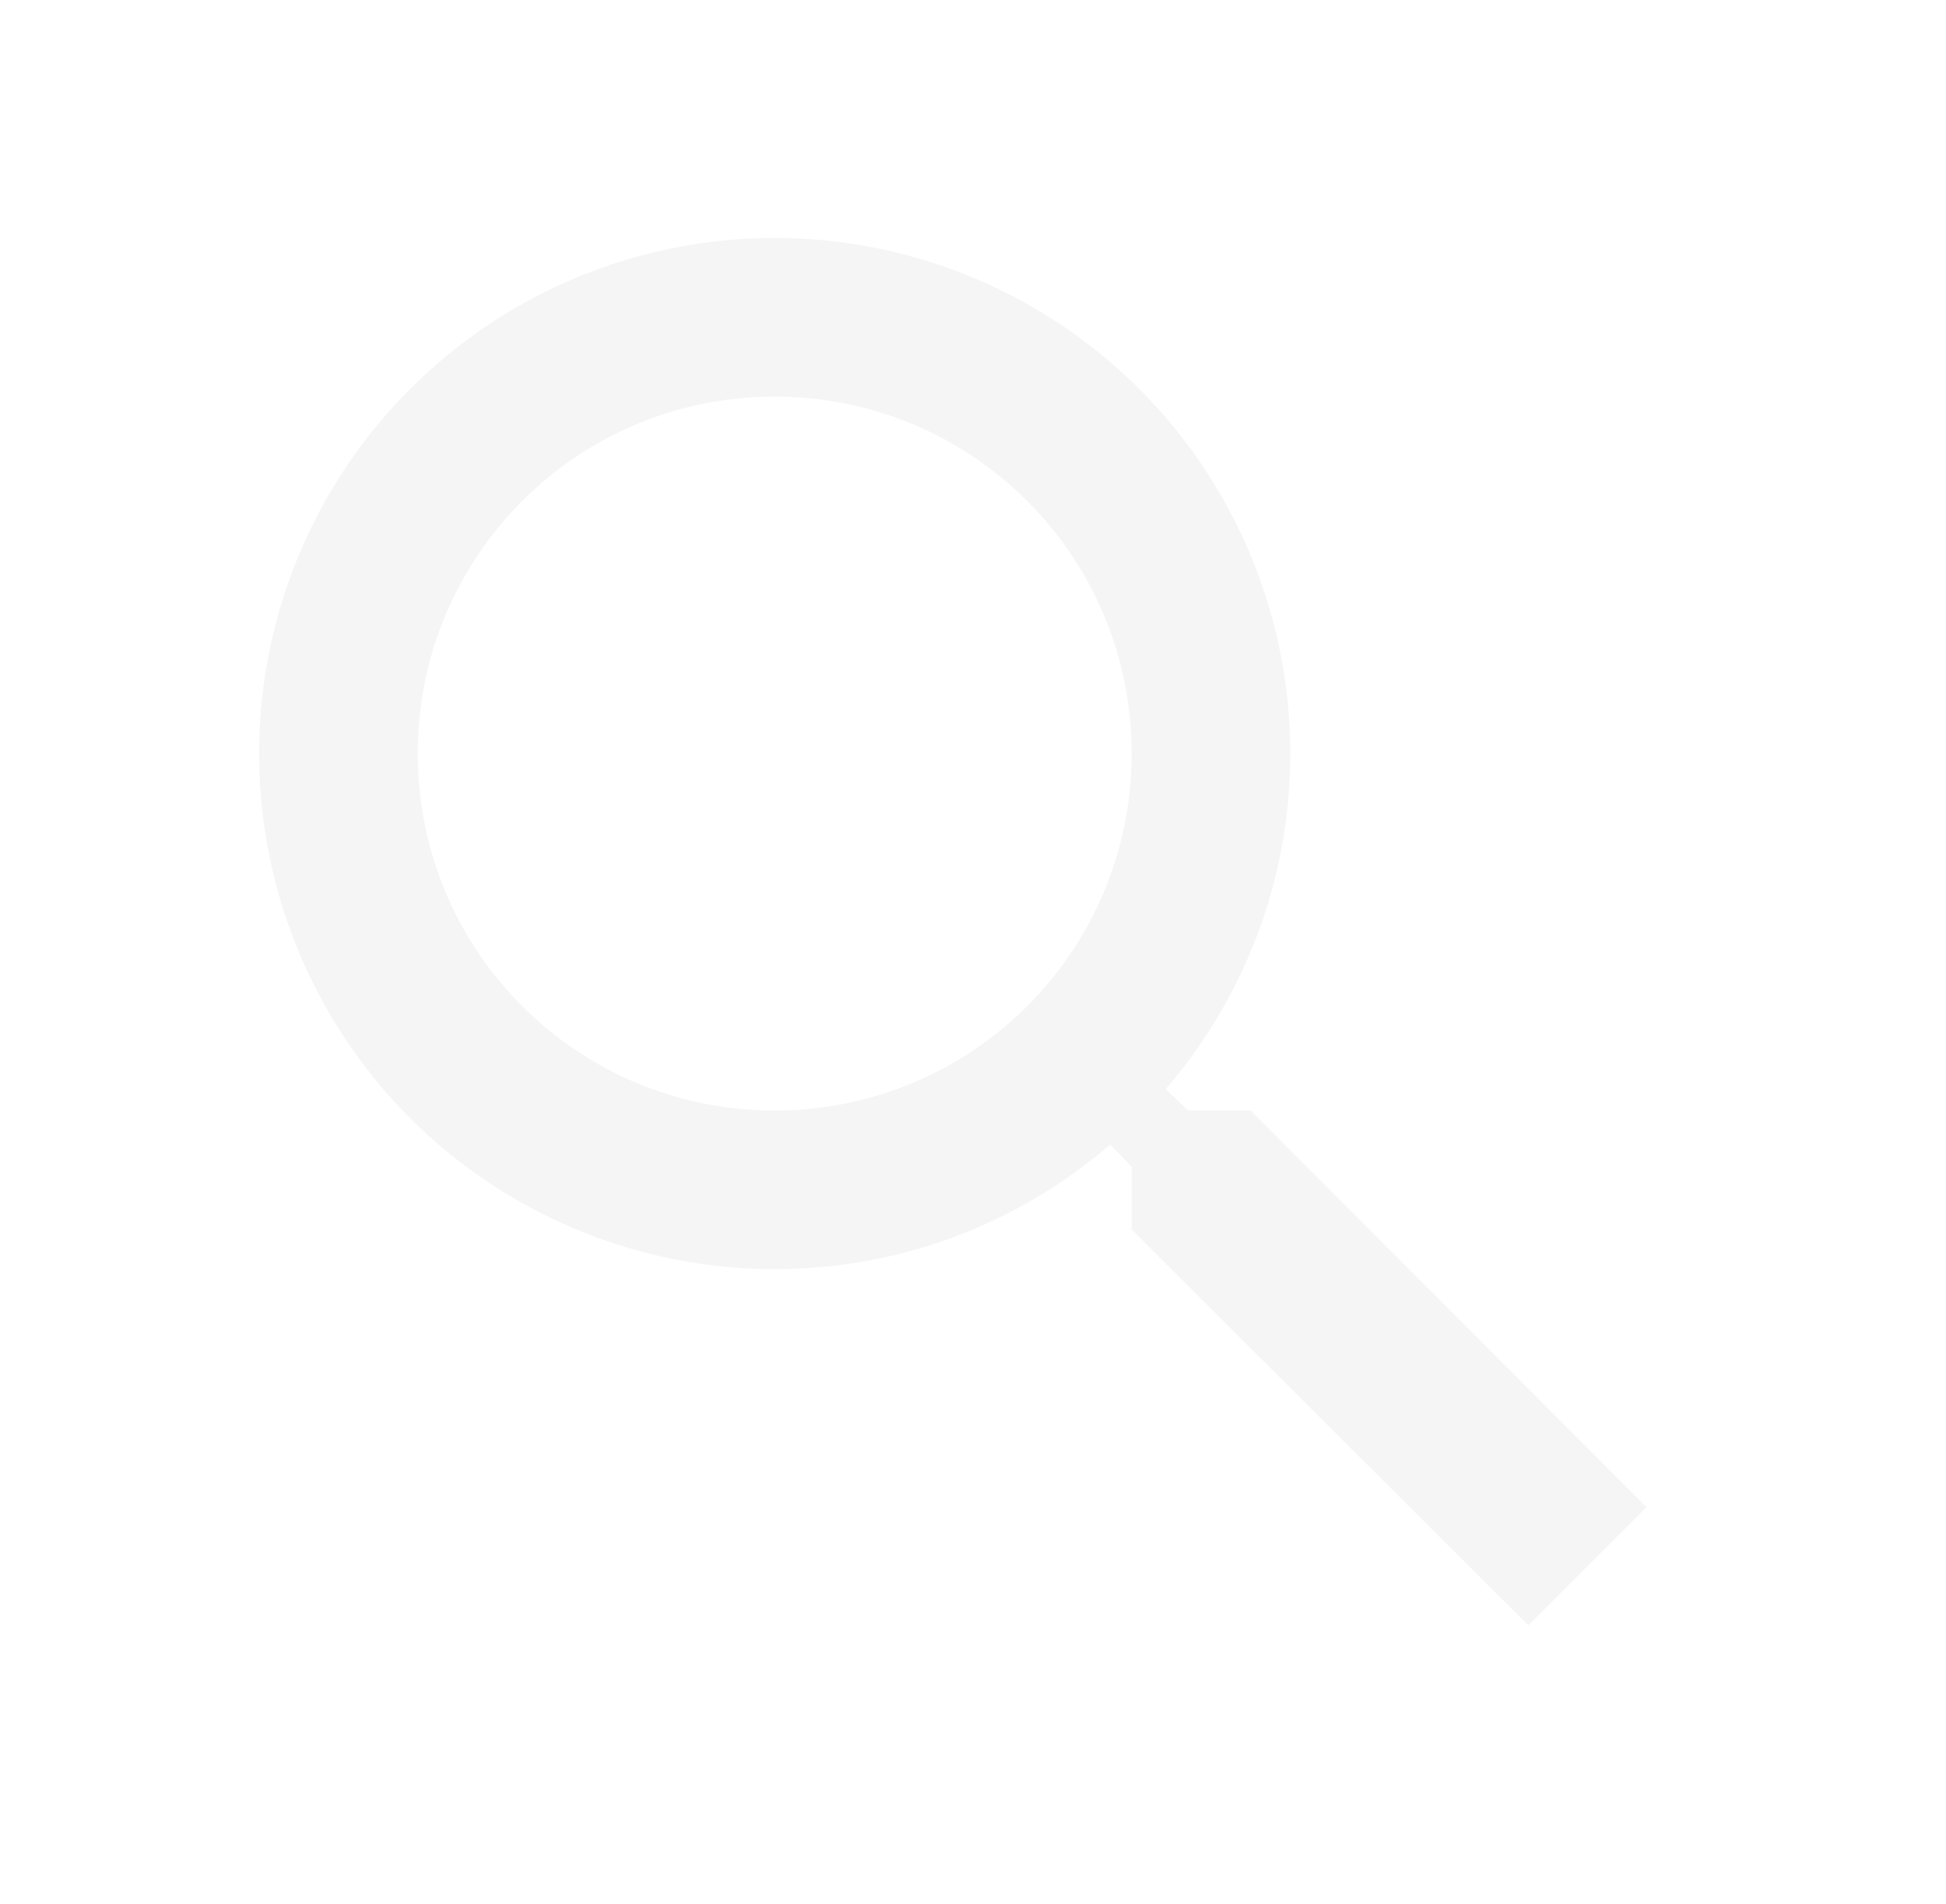
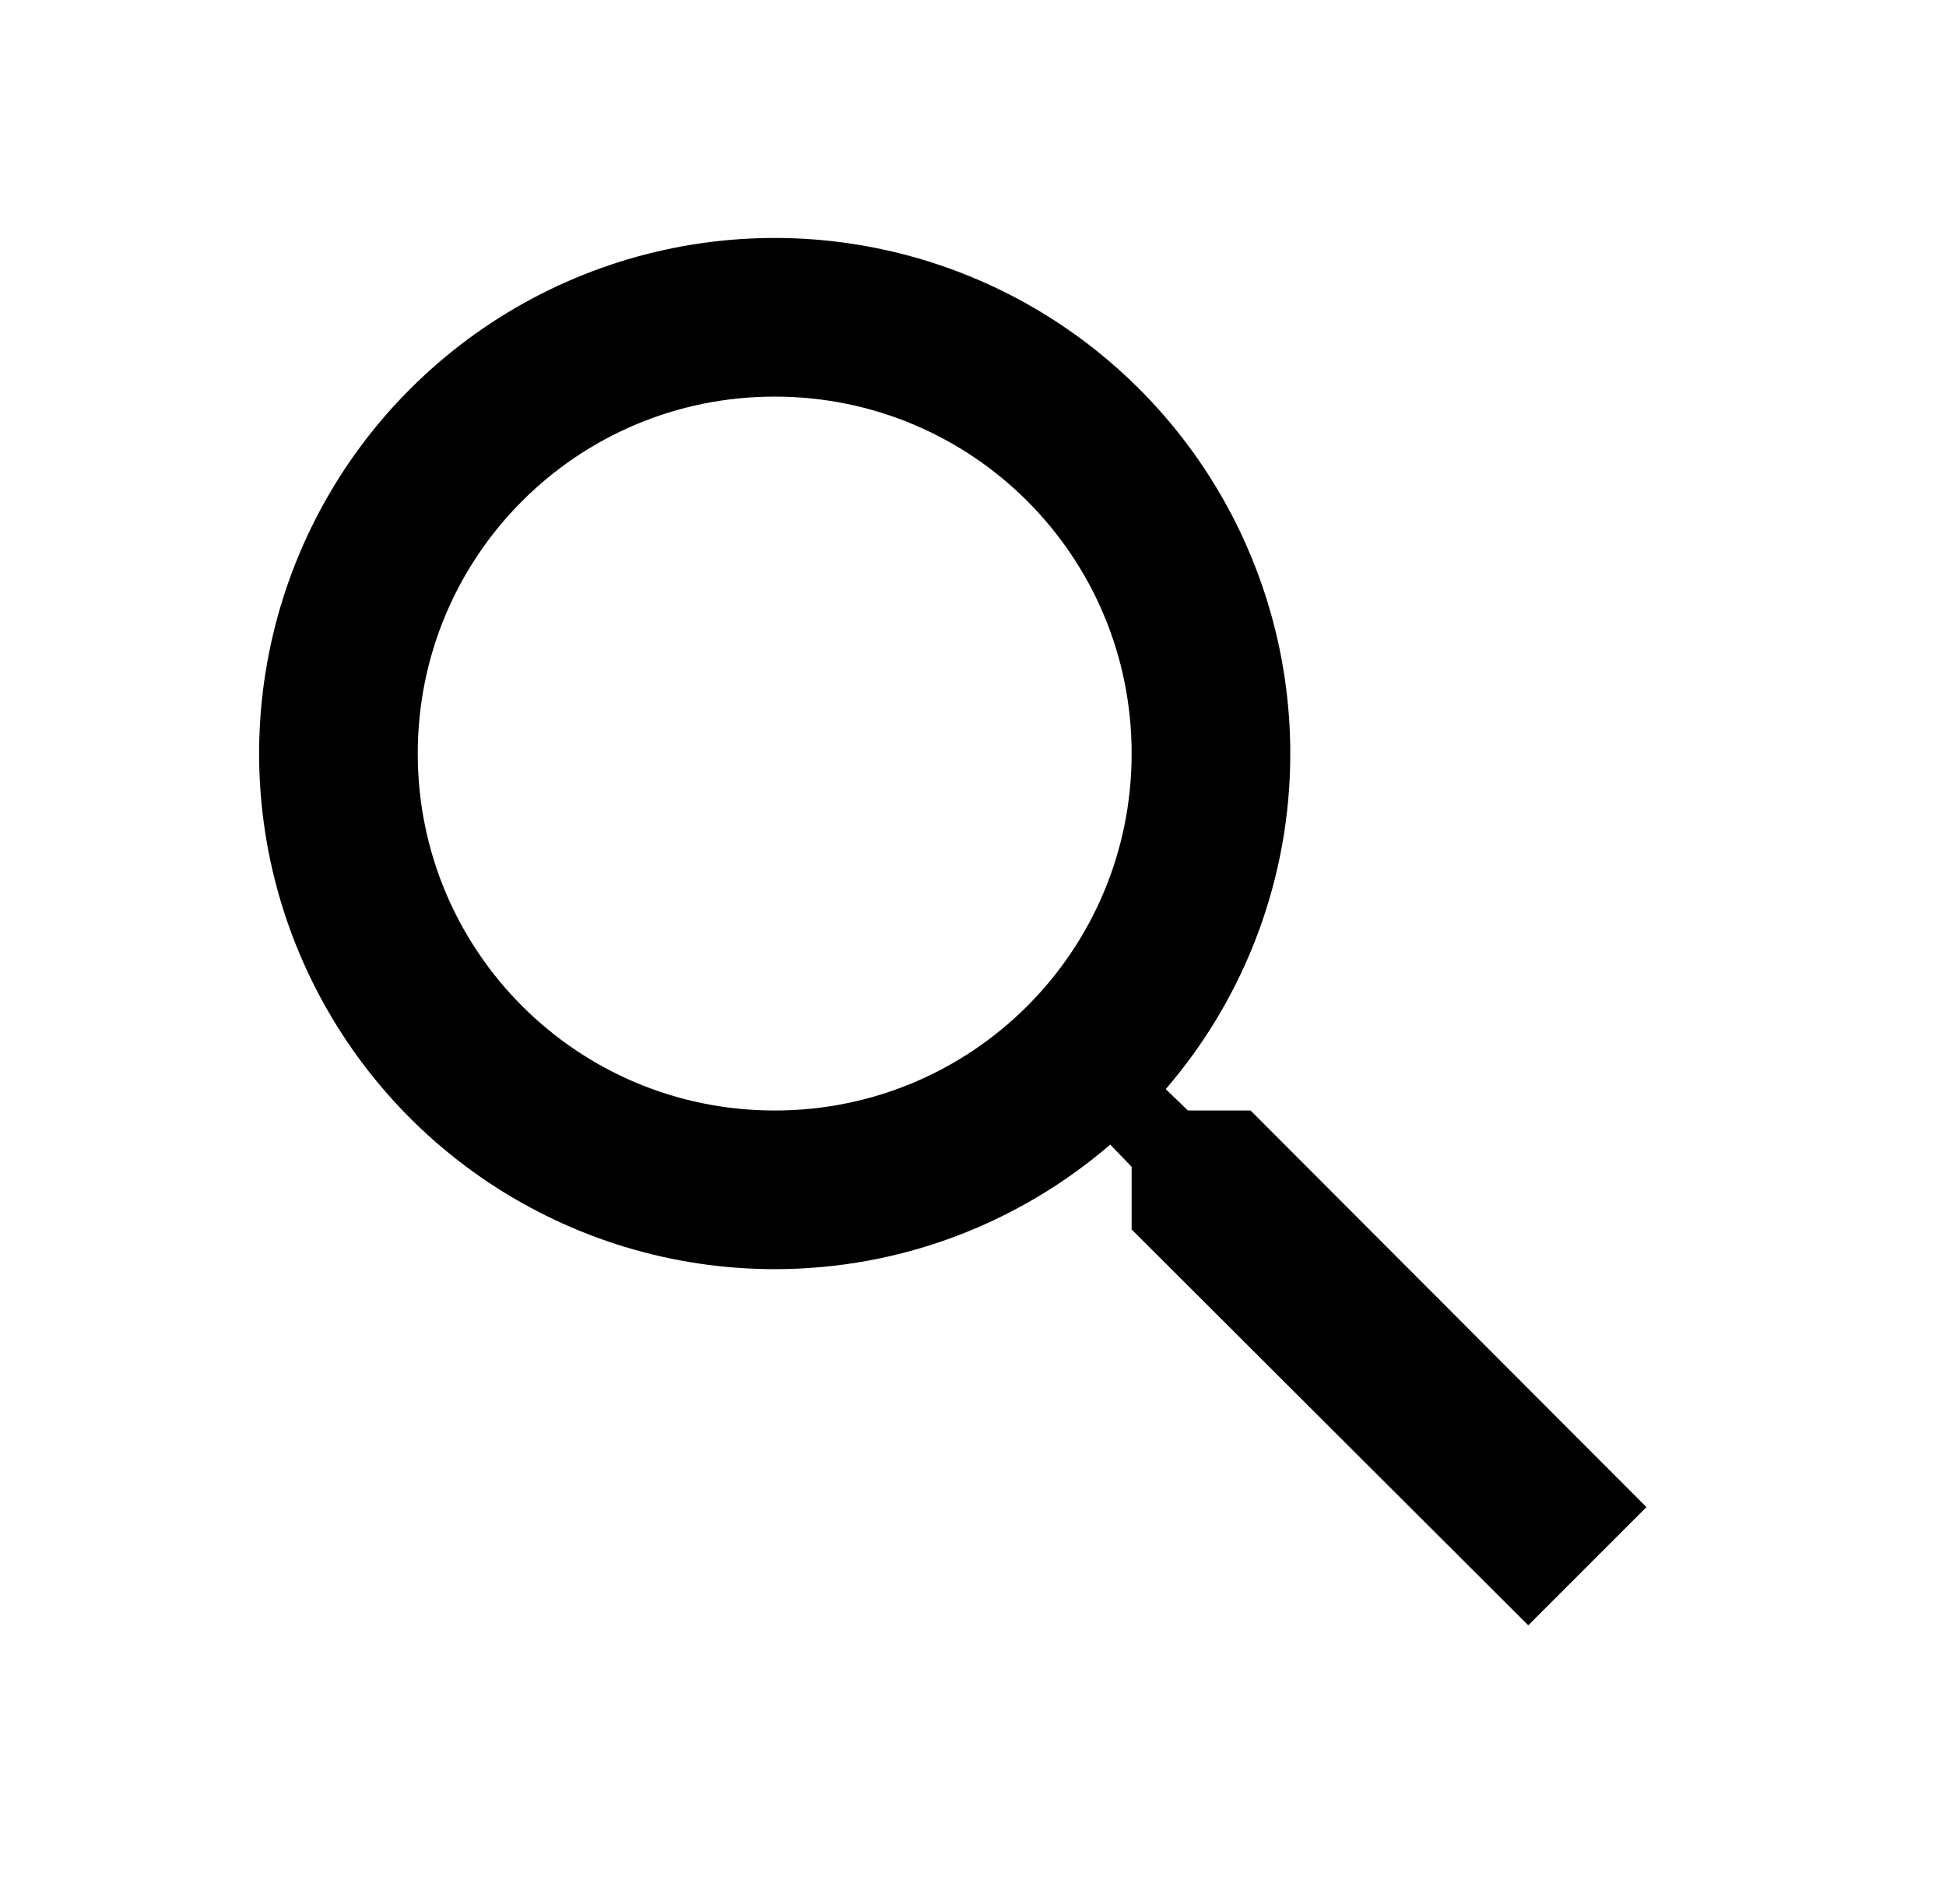
- <svg xmlns="http://www.w3.org/2000/svg" width="46" height="45" viewBox="0 0 46 45" fill="none">
-   <path d="M29.562 26.25H28.081L27.556 25.744C29.457 23.539 30.502 20.724 30.5 17.812C30.5 15.402 29.785 13.046 28.446 11.041C27.107 9.037 25.203 7.475 22.977 6.553C20.75 5.63 18.299 5.389 15.935 5.859C13.571 6.329 11.399 7.49 9.695 9.195C7.99 10.899 6.829 13.071 6.359 15.435C5.889 17.799 6.13 20.25 7.053 22.477C7.975 24.703 9.537 26.607 11.541 27.946C13.546 29.285 15.902 30 18.312 30C21.331 30 24.106 28.894 26.244 27.056L26.75 27.581V29.062L36.125 38.419L38.919 35.625L29.562 26.25ZM18.312 26.25C13.644 26.25 9.875 22.481 9.875 17.812C9.875 13.144 13.644 9.375 18.312 9.375C22.981 9.375 26.75 13.144 26.75 17.812C26.75 22.481 22.981 26.25 18.312 26.25Z" fill="#F5F5F5" />
+ <svg xmlns="http://www.w3.org/2000/svg" width="46" height="45" viewBox="0 0 46 45">
+   <path d="M29.562 26.25H28.081L27.556 25.744C29.457 23.539 30.502 20.724 30.5 17.812C30.5 15.402 29.785 13.046 28.446 11.041C27.107 9.037 25.203 7.475 22.977 6.553C20.75 5.63 18.299 5.389 15.935 5.859C13.571 6.329 11.399 7.49 9.695 9.195C7.99 10.899 6.829 13.071 6.359 15.435C5.889 17.799 6.13 20.25 7.053 22.477C7.975 24.703 9.537 26.607 11.541 27.946C13.546 29.285 15.902 30 18.312 30C21.331 30 24.106 28.894 26.244 27.056L26.75 27.581V29.062L36.125 38.419L38.919 35.625L29.562 26.25ZM18.312 26.25C13.644 26.25 9.875 22.481 9.875 17.812C9.875 13.144 13.644 9.375 18.312 9.375C22.981 9.375 26.75 13.144 26.75 17.812C26.75 22.481 22.981 26.25 18.312 26.25Z" />
</svg>
